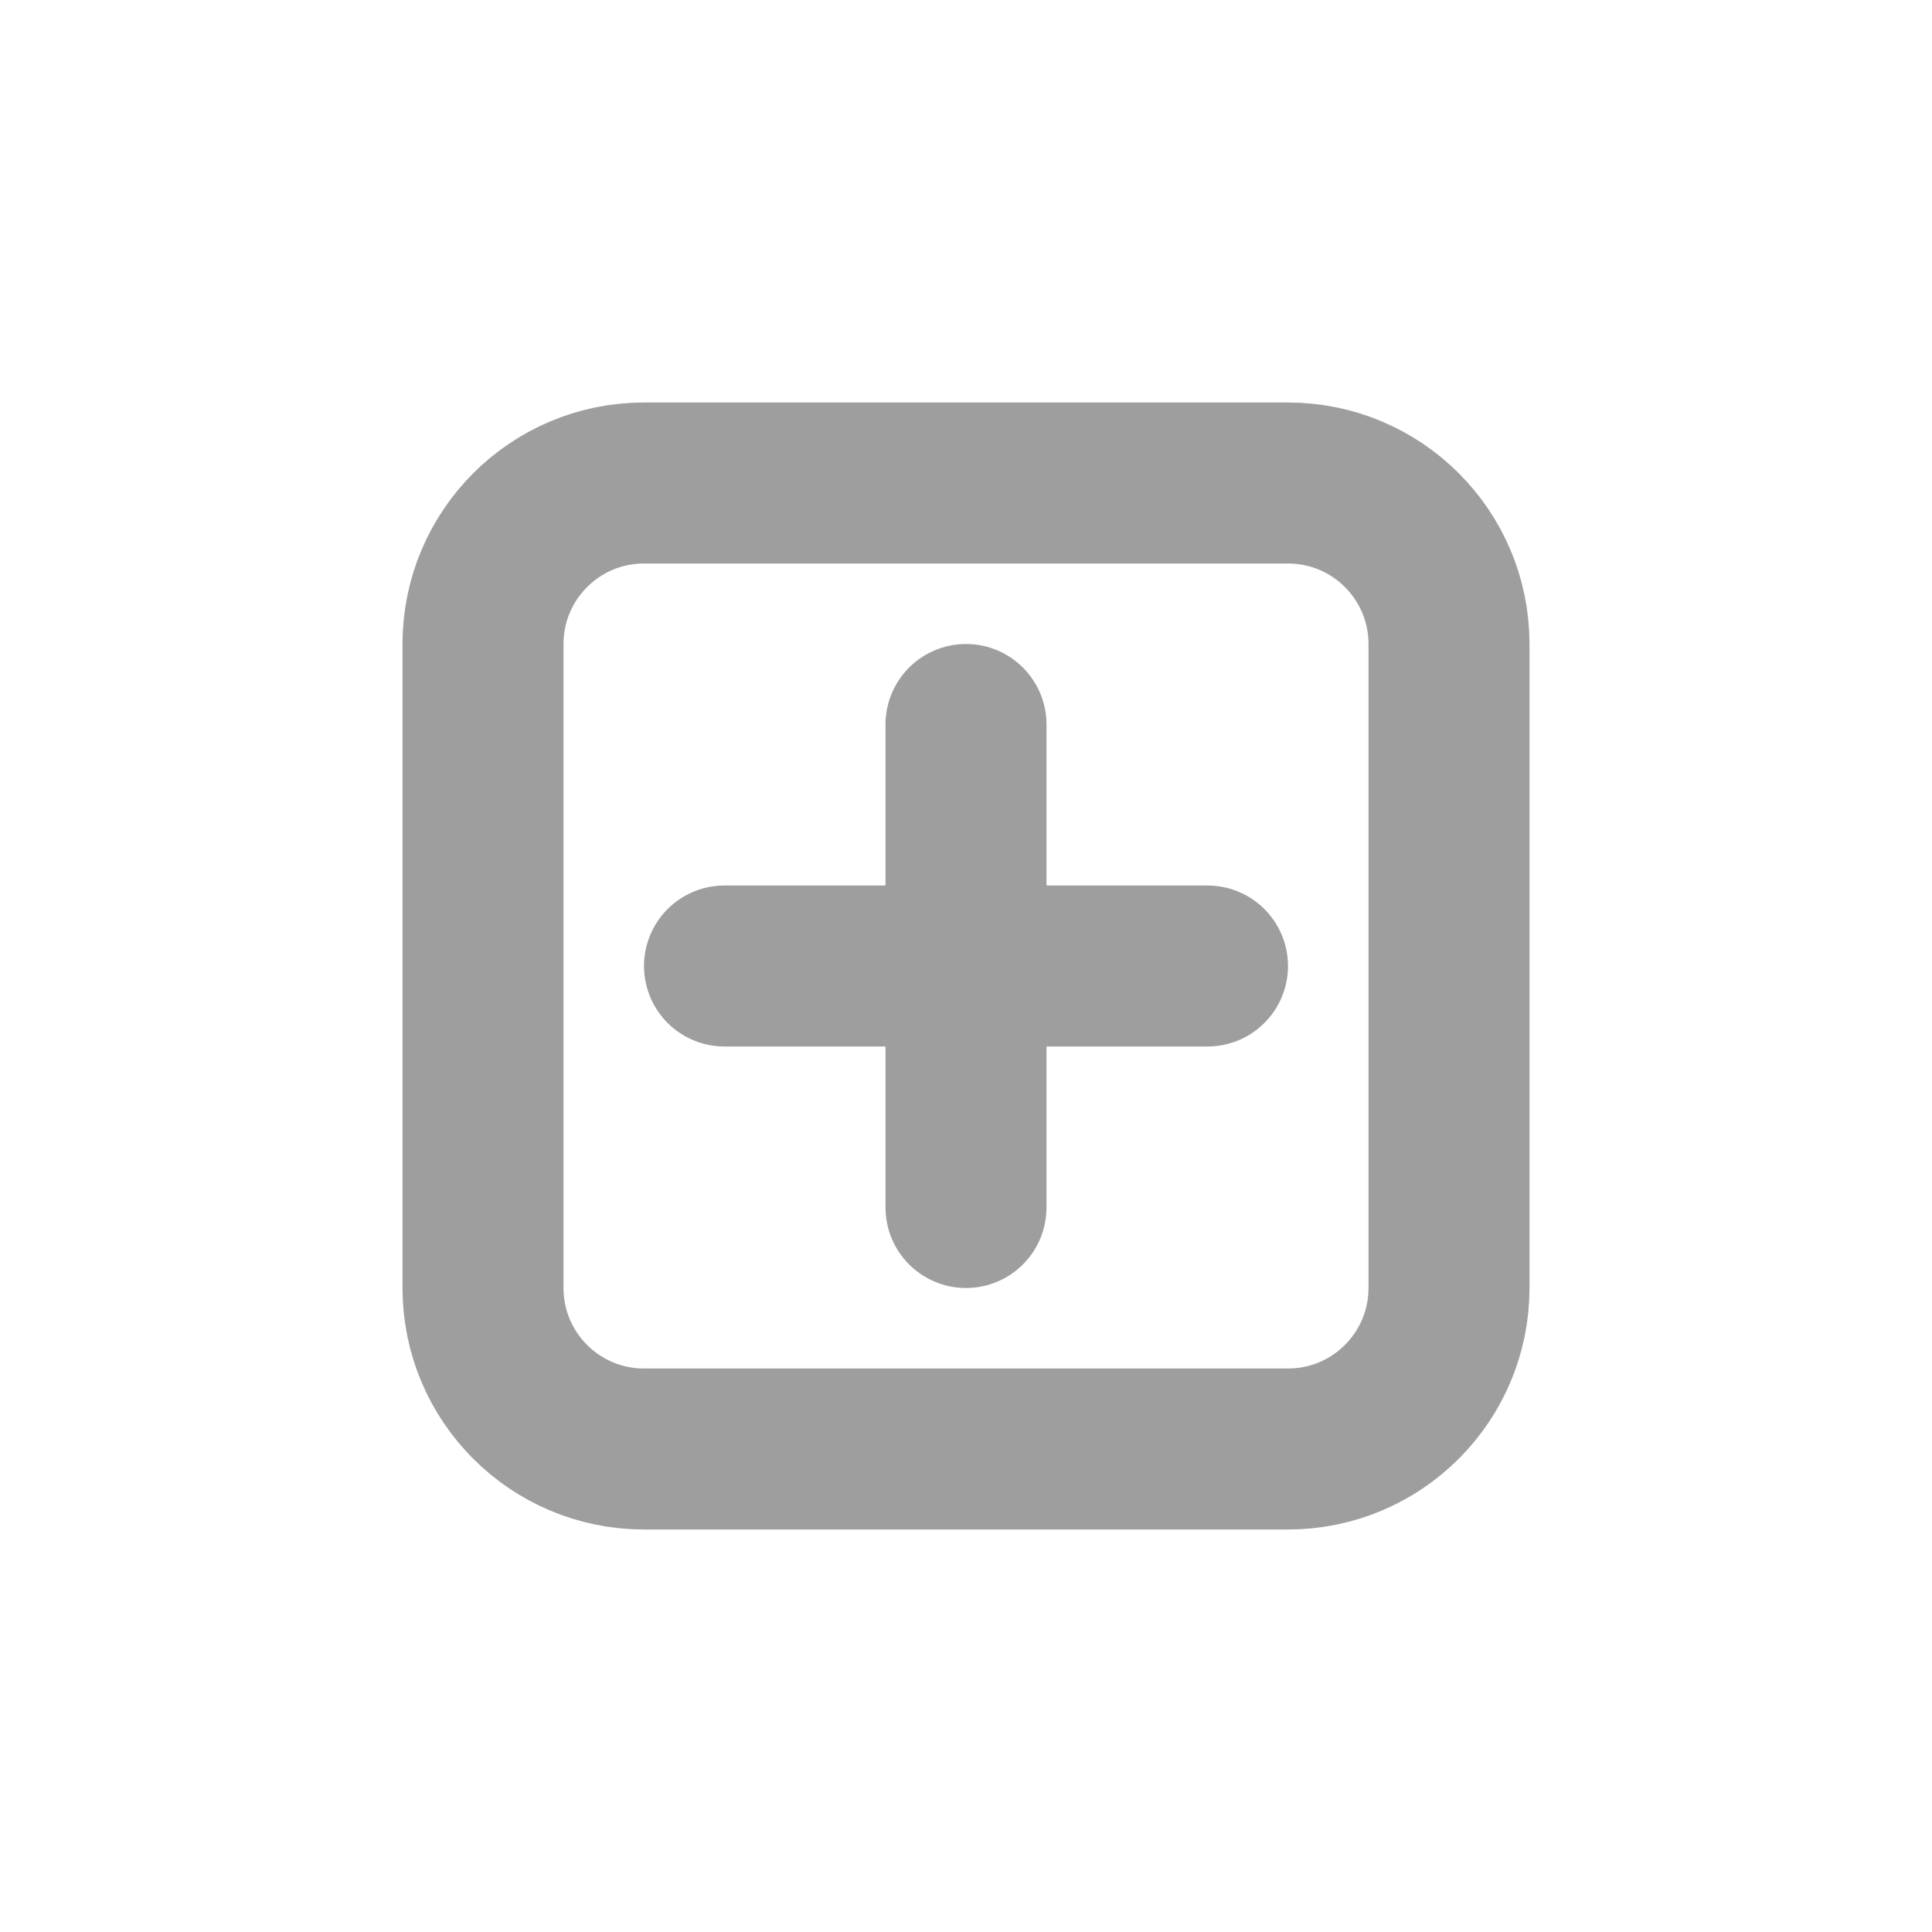
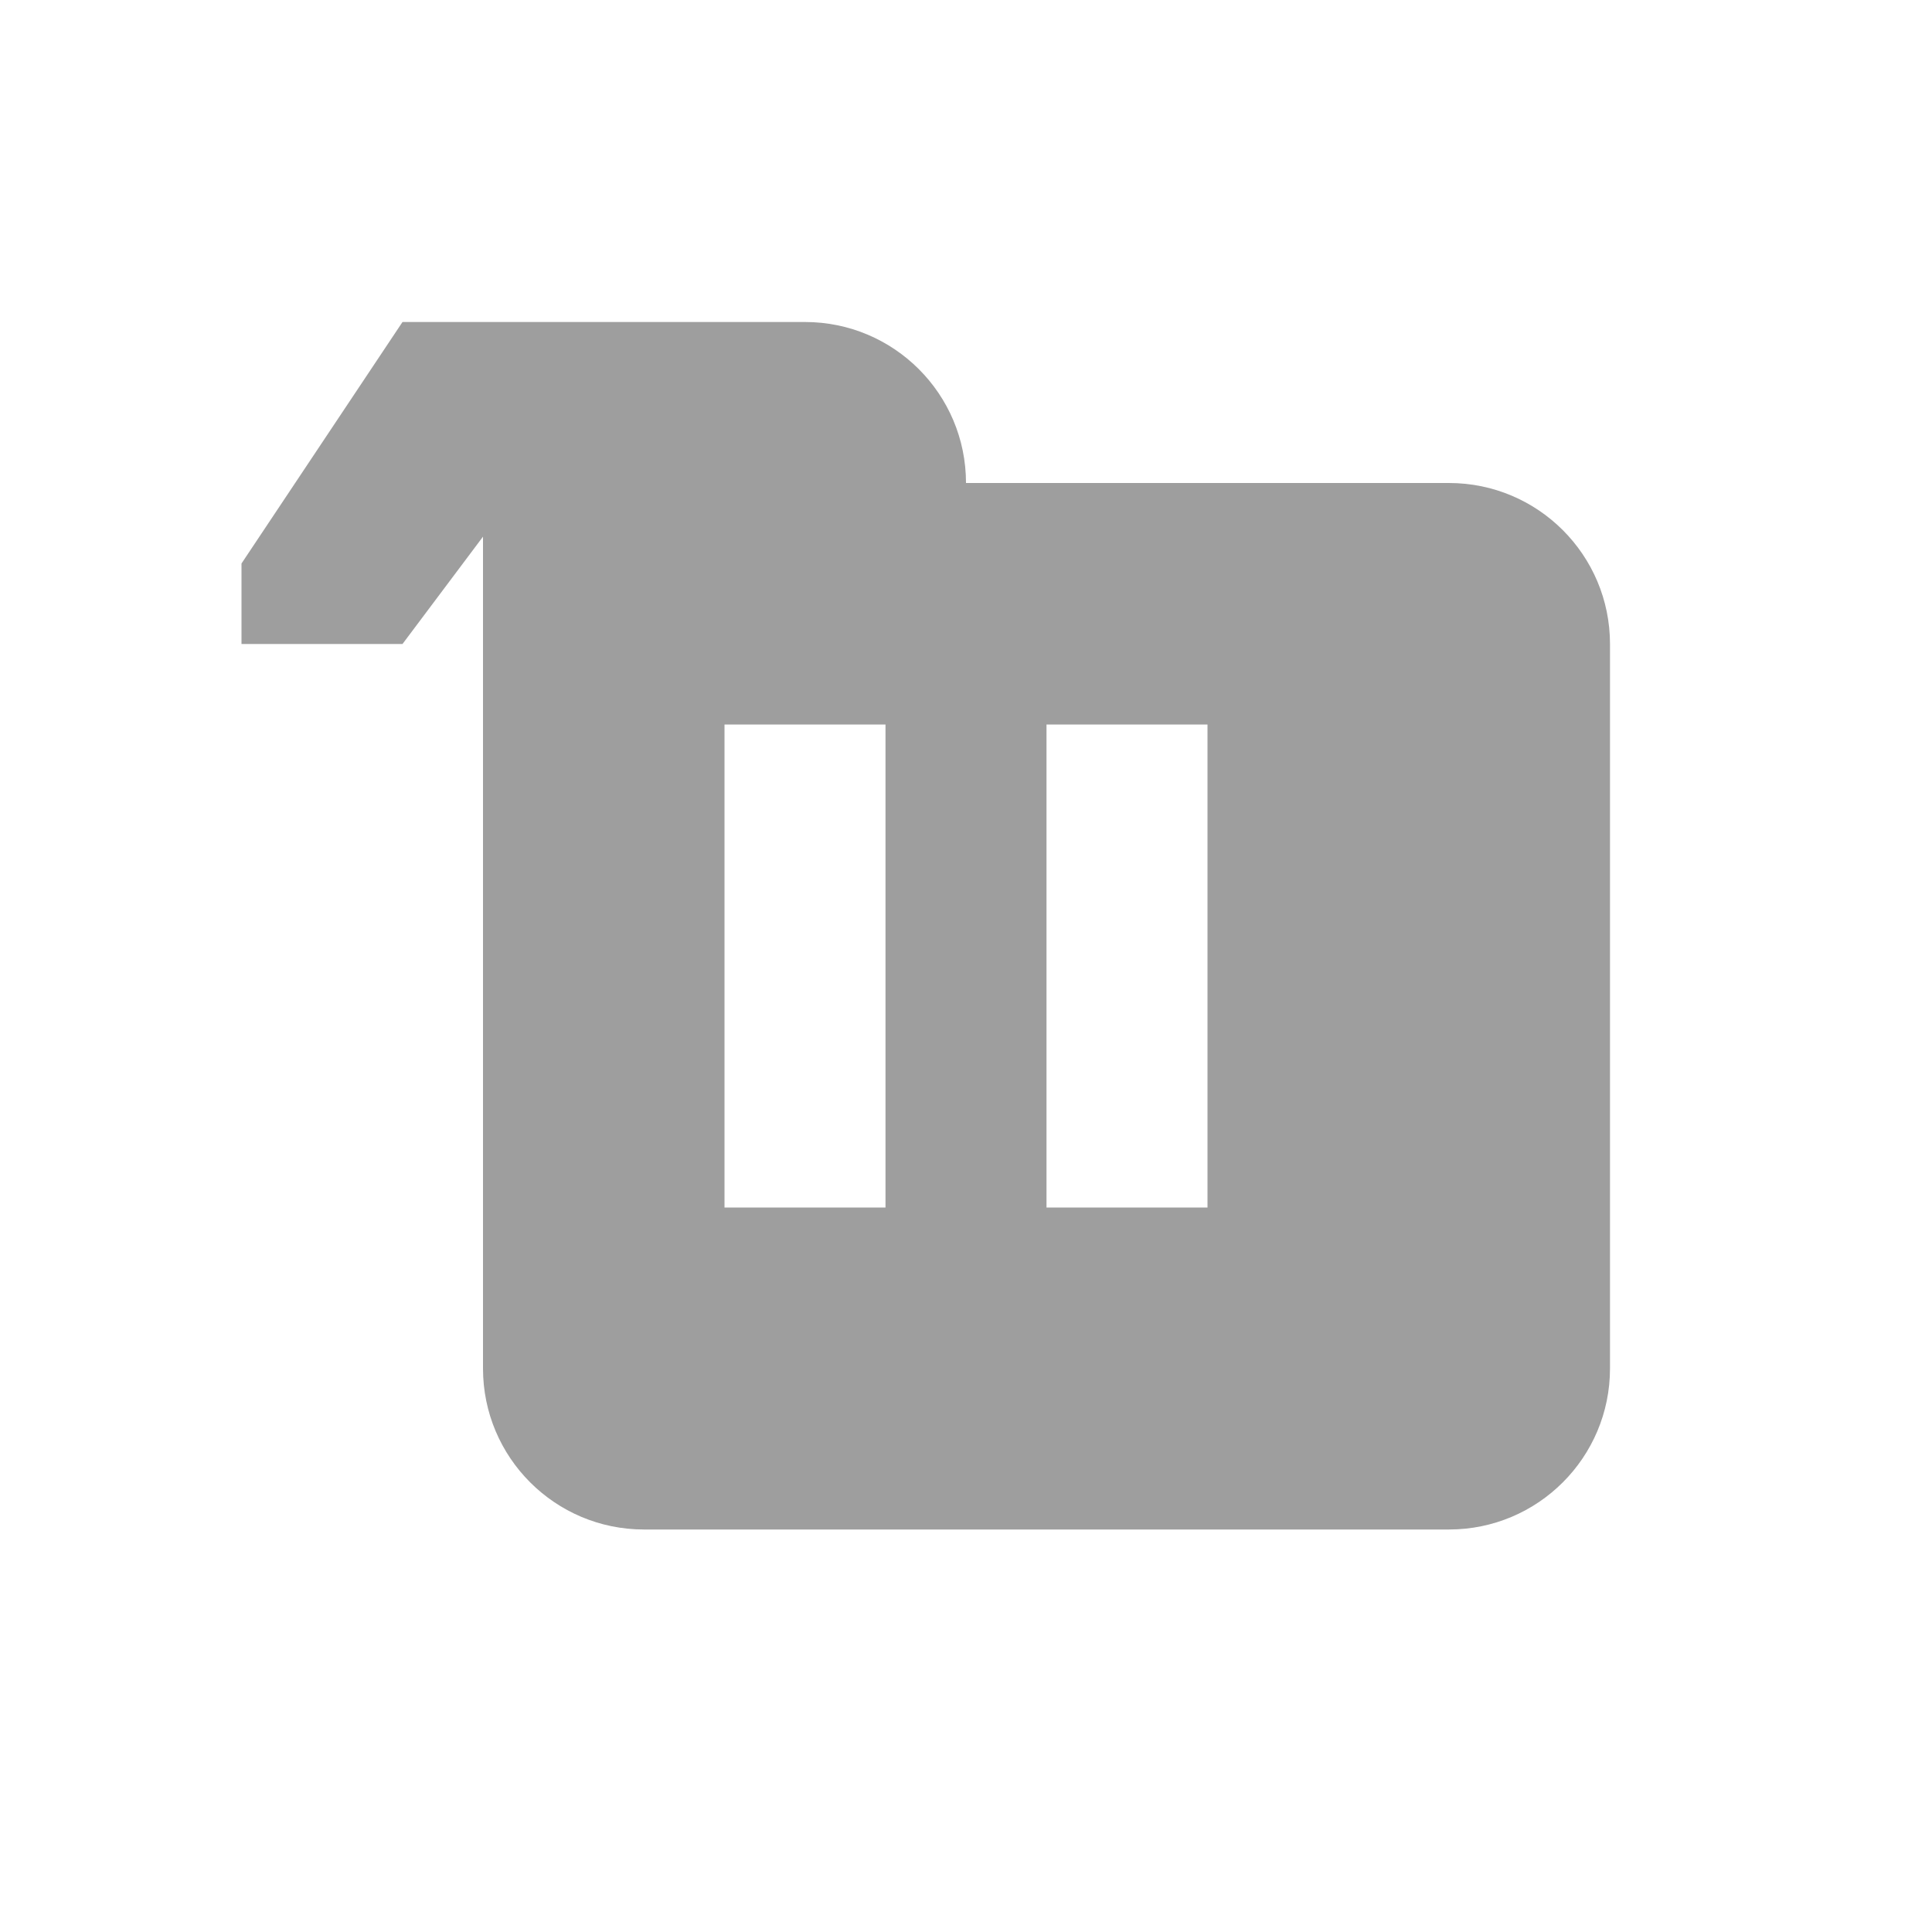
- <svg xmlns="http://www.w3.org/2000/svg" viewBox="0 0 24 24" fill="none" stroke="#9E9E9E" stroke-width="2" stroke-linecap="round" stroke-linejoin="round">
-   <rect x="6" y="6" width="12" height="12" rx="2" />
-   <path d="M12 9v6" />
-   <path d="M9 12h6" />
+ <svg xmlns="http://www.w3.org/2000/svg" viewBox="0 0 24 24">
+   <path d="M10 4a2 2 0 012 2h6a2 2 0 012 2v9a2 2 0 01-2 2H8a2 2 0 01-2-2V6h.5L5 8H3V7l2-3zm1 5H9v6h2zm4 0h-2v6h2z" fill="#9E9E9E" />
</svg>
